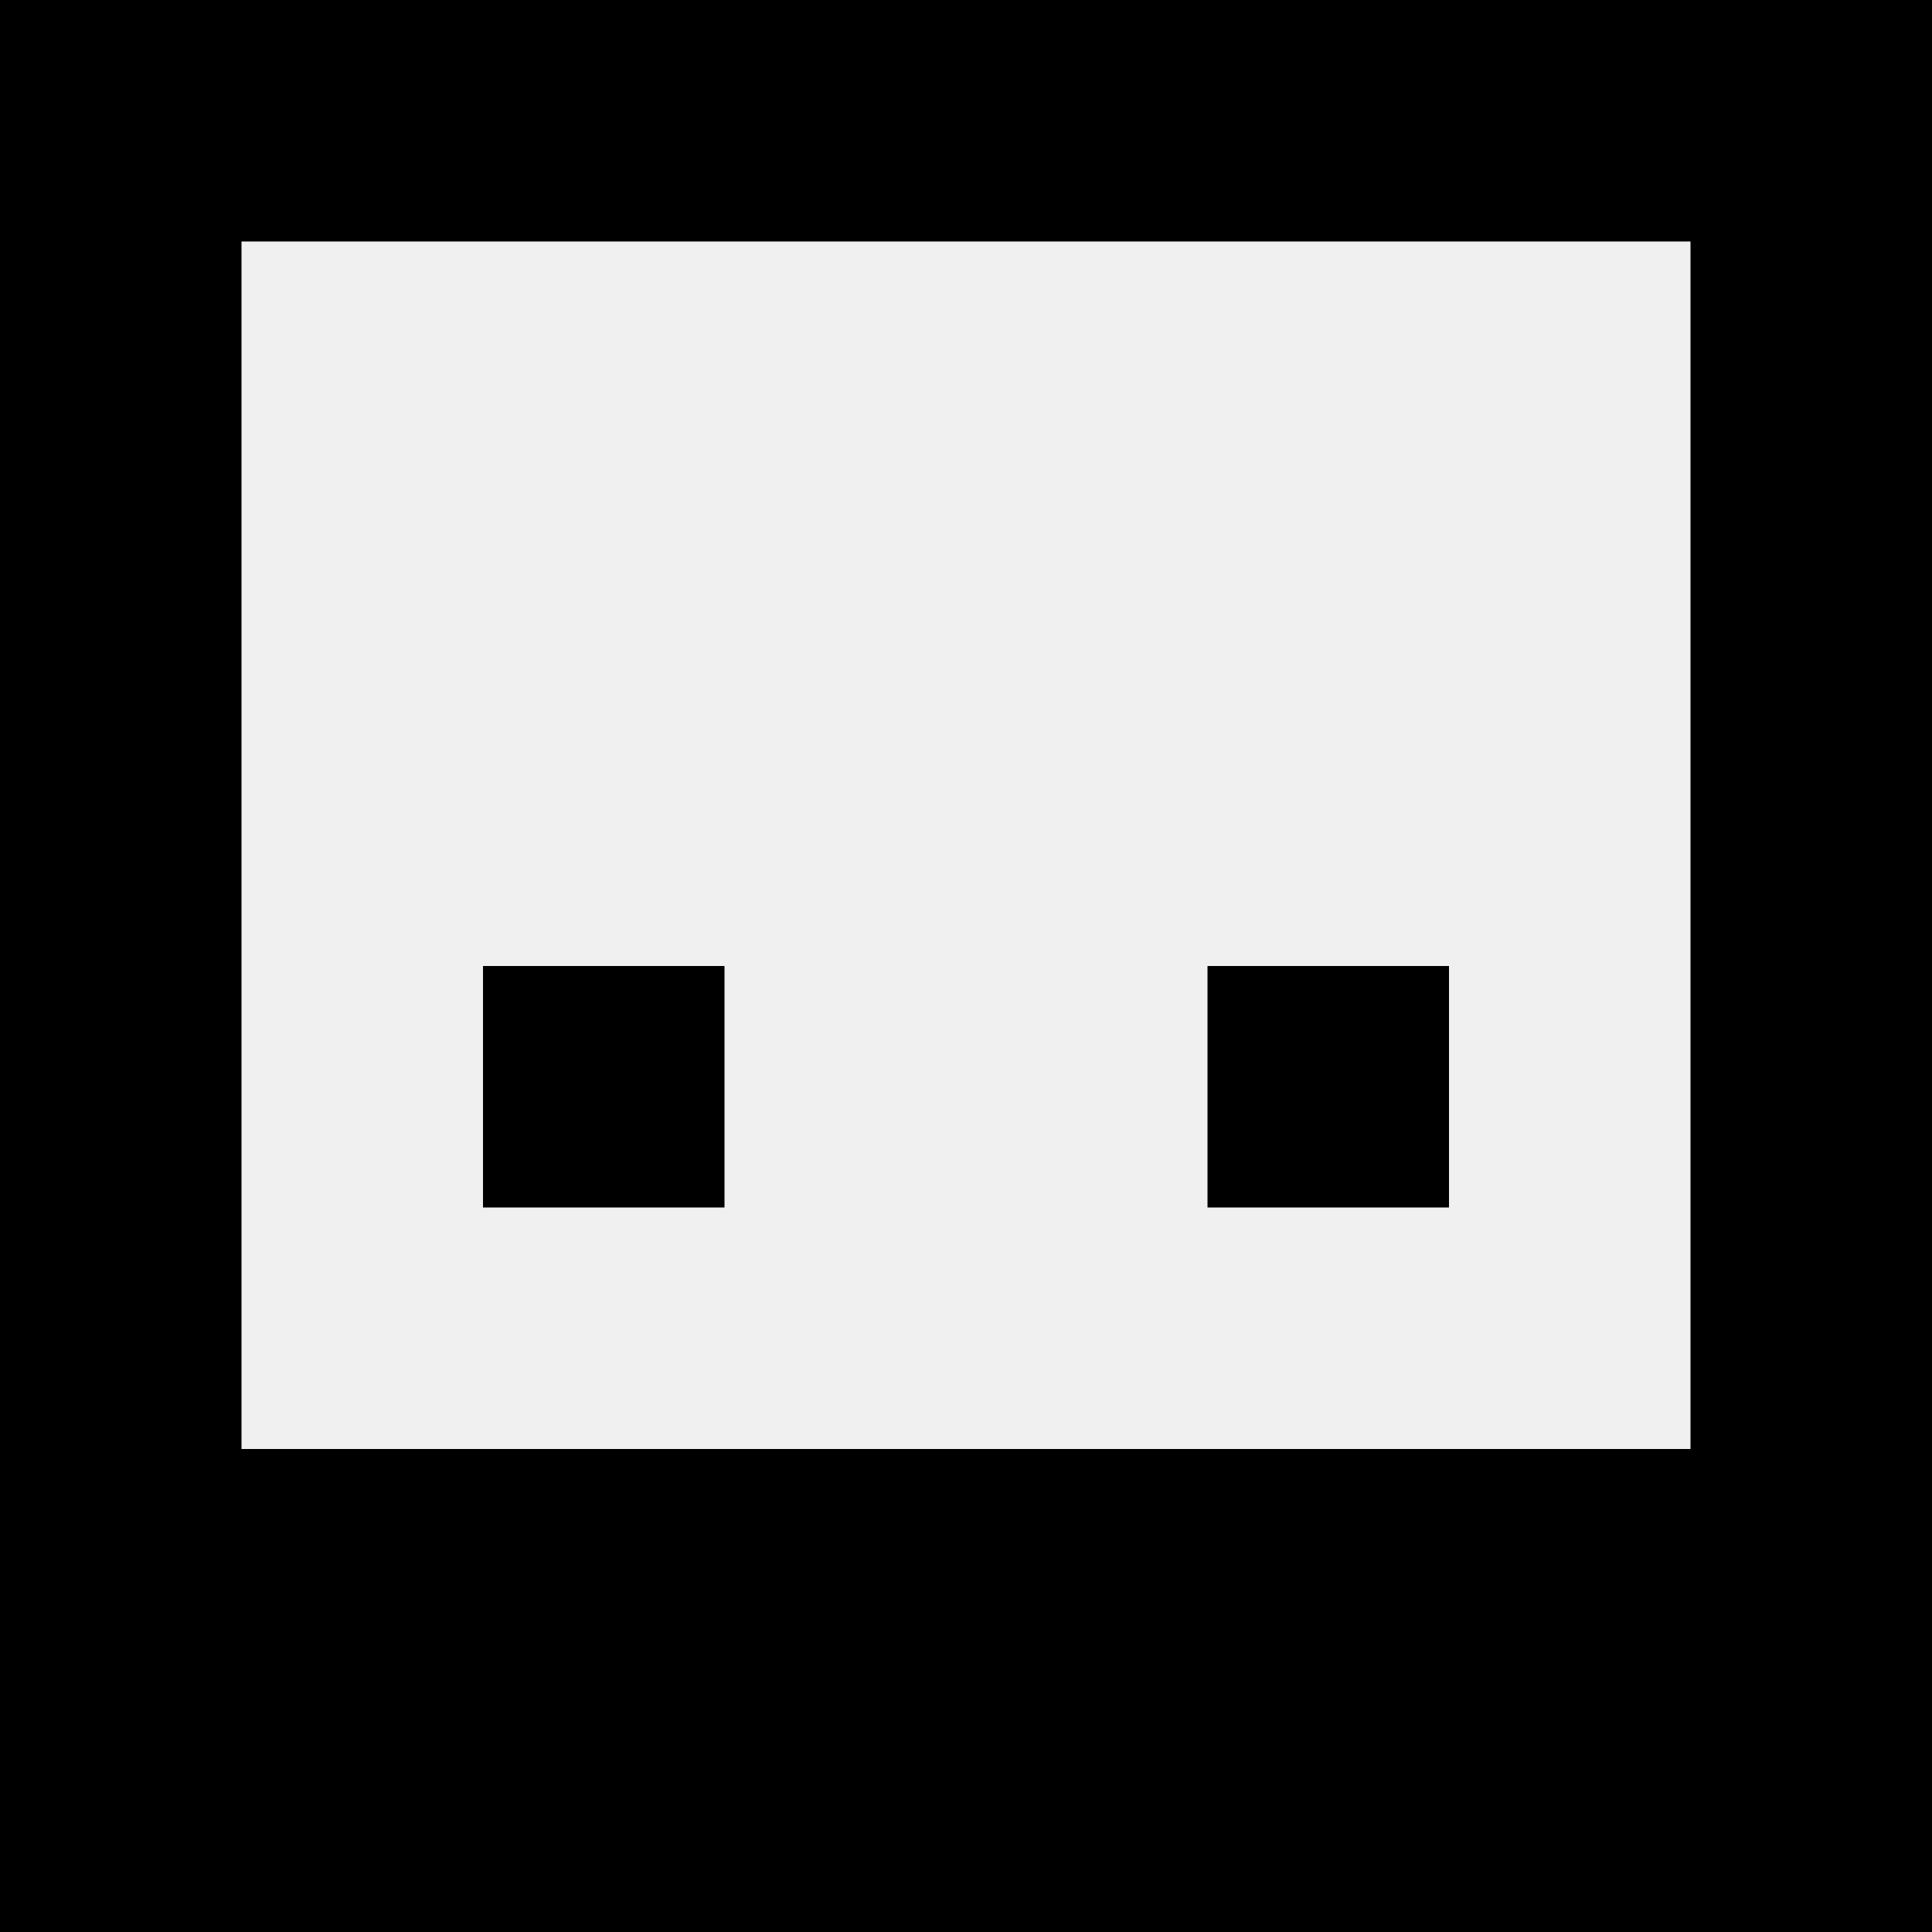
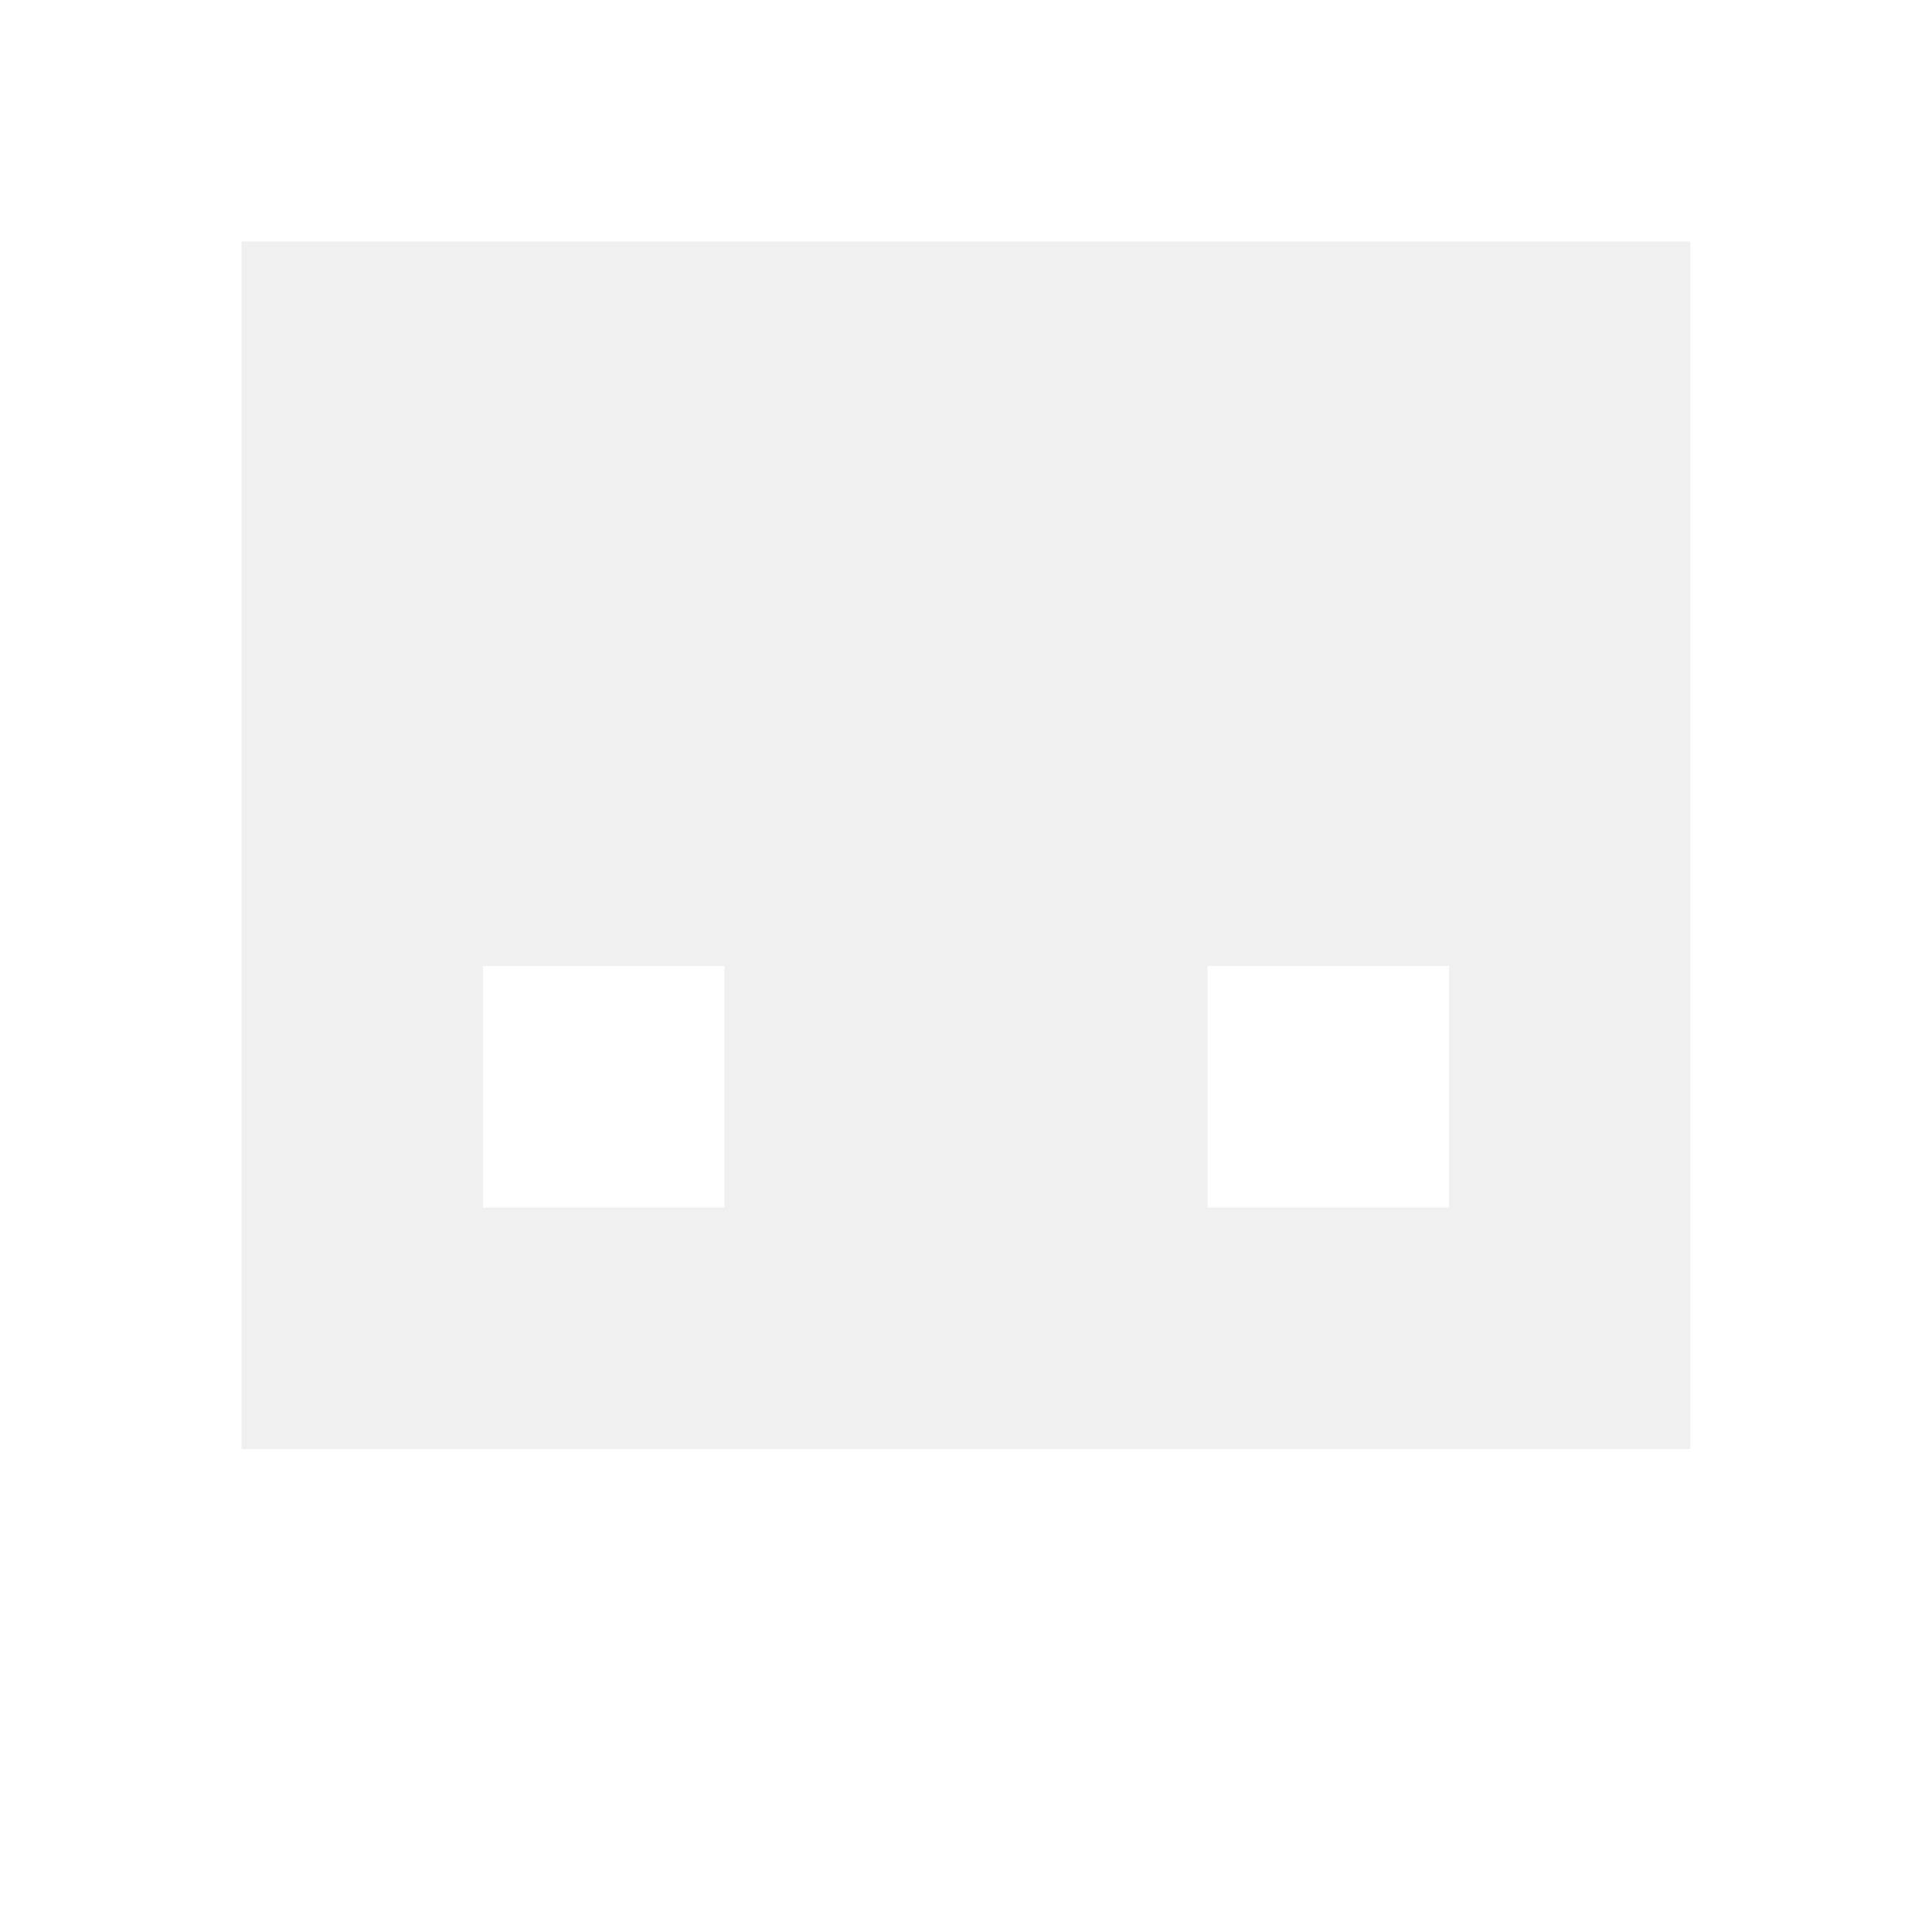
- <svg xmlns="http://www.w3.org/2000/svg" fill="#000000" width="800px" height="800px" viewBox="0 0 16 16">
+ <svg xmlns="http://www.w3.org/2000/svg" fill="#ffffff" width="800px" height="800px" viewBox="0 0 16 16">
  <path d="M0 16h16V0H0v16zm2-4V2h12v10H2zm2-2h2V8H4v2zm6 0h2V8h-2v2z" fill-rule="evenodd" />
</svg>
